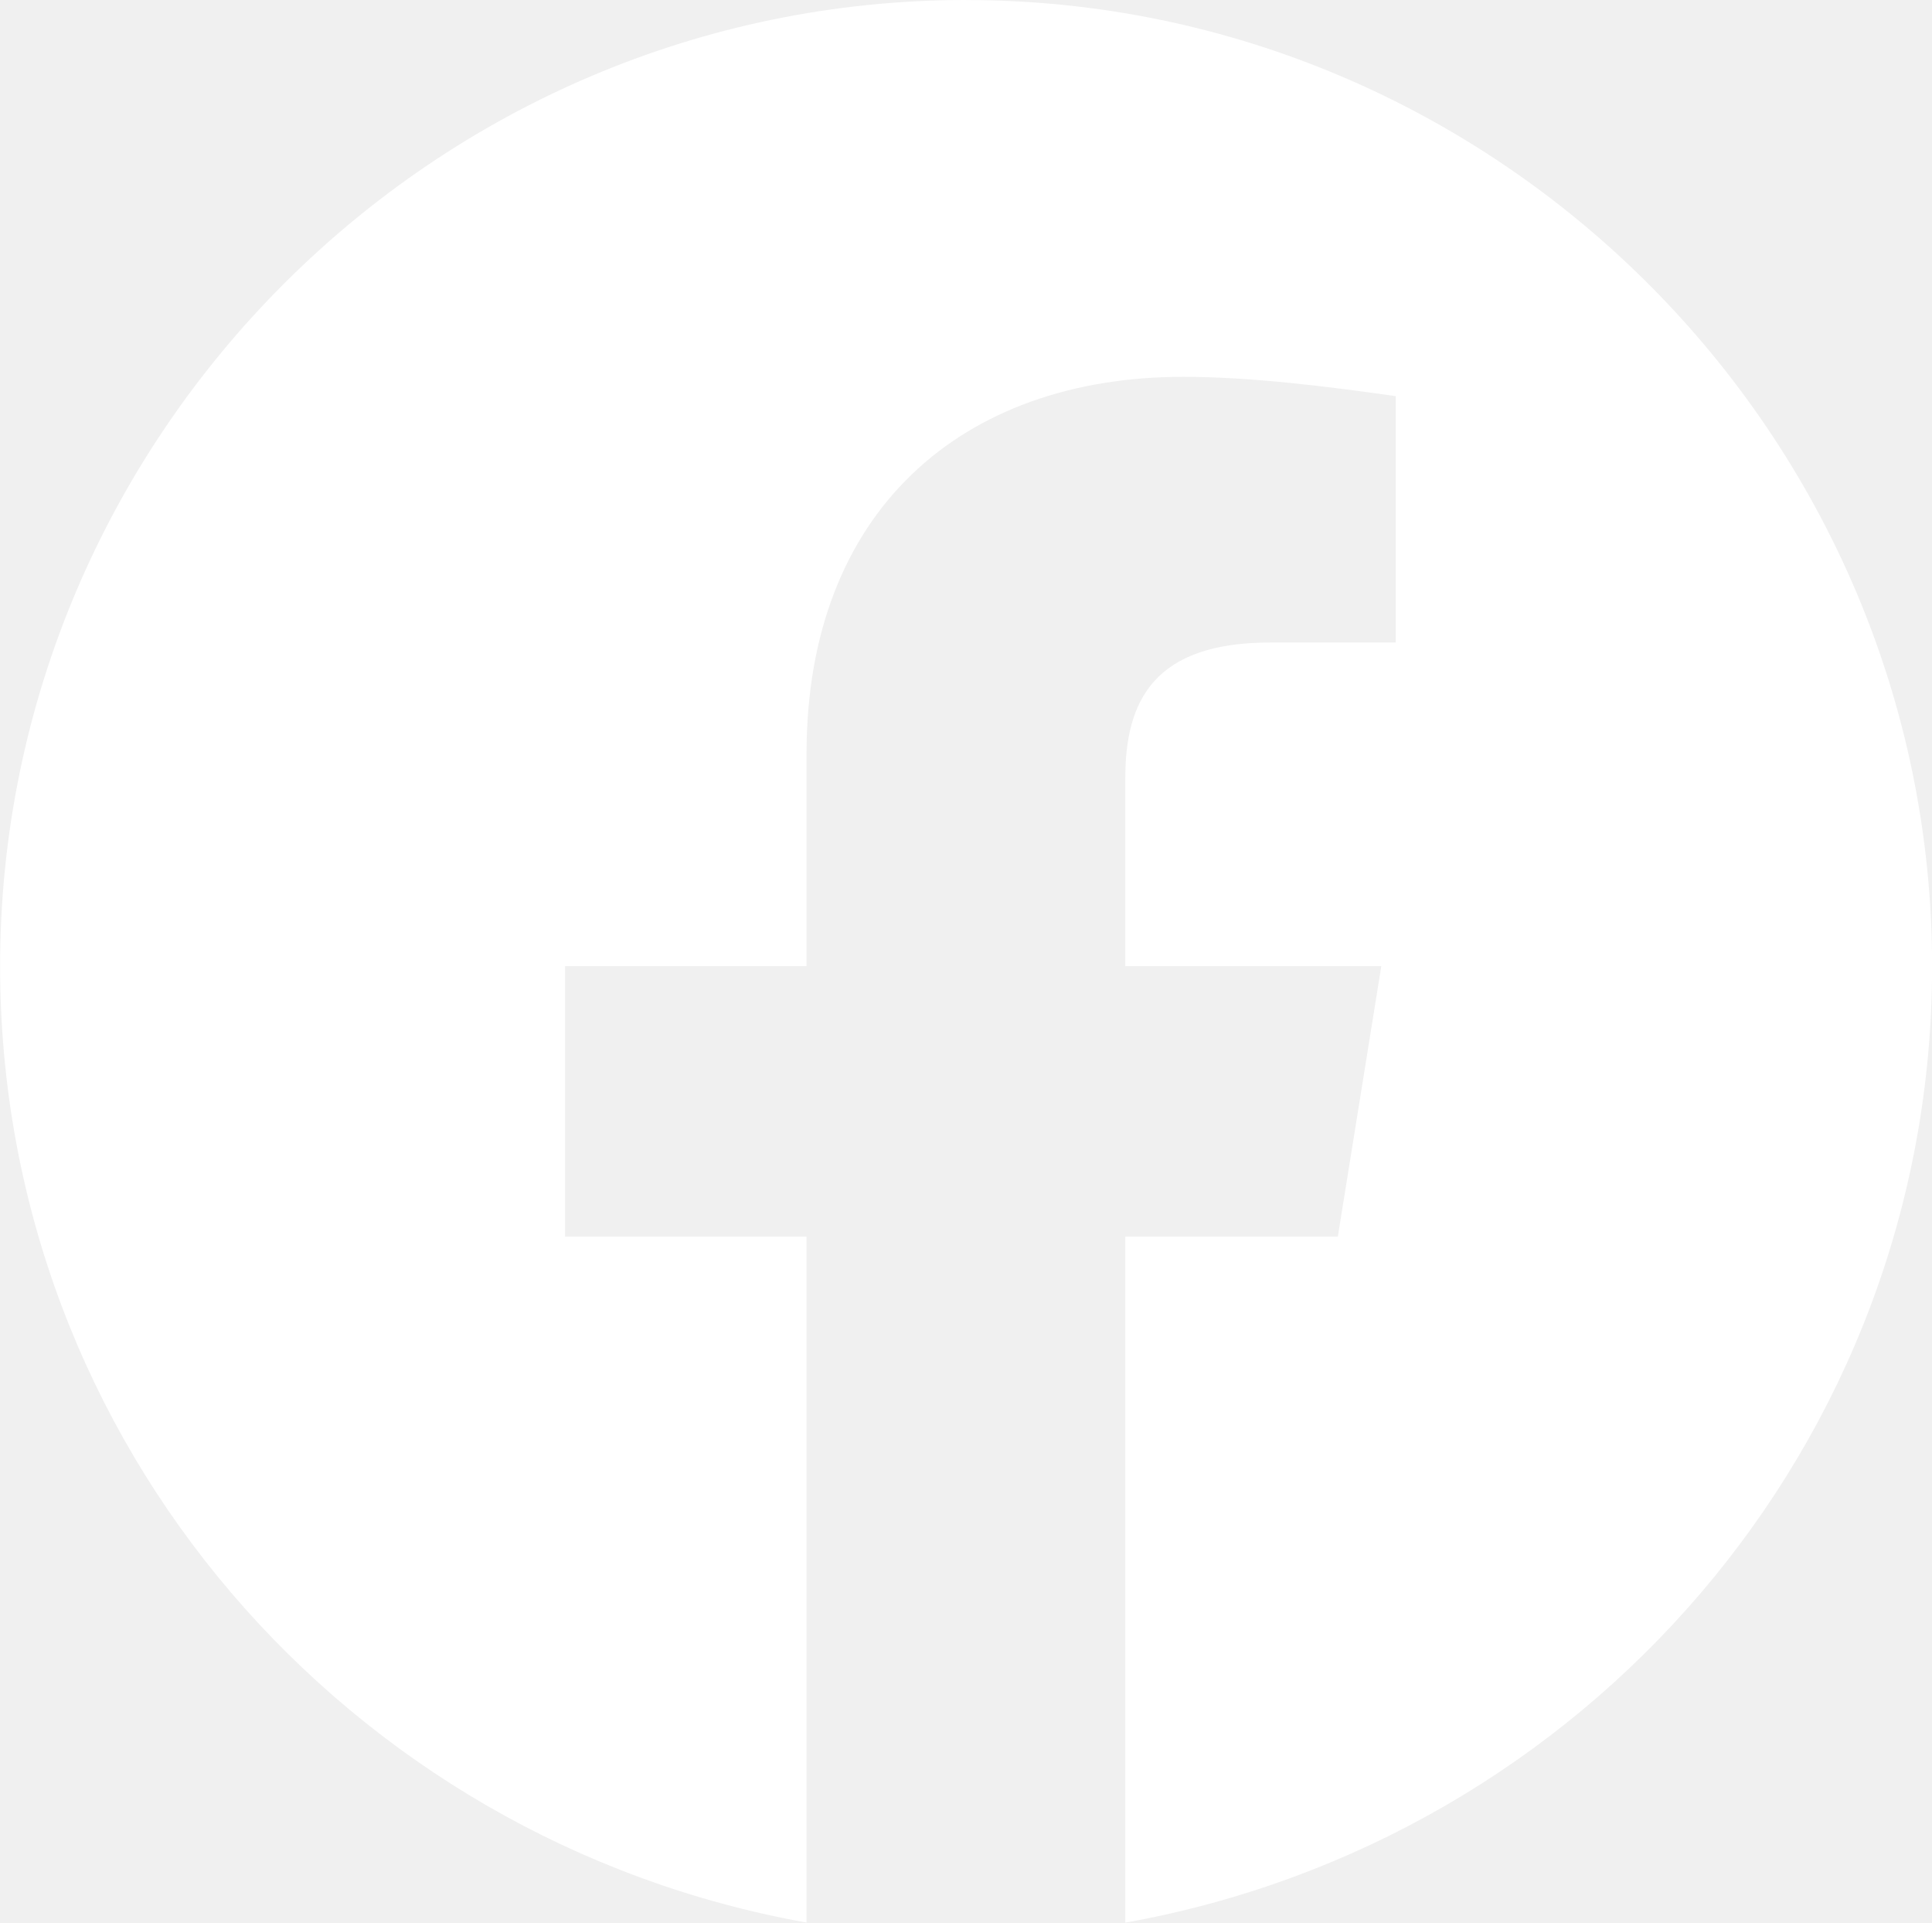
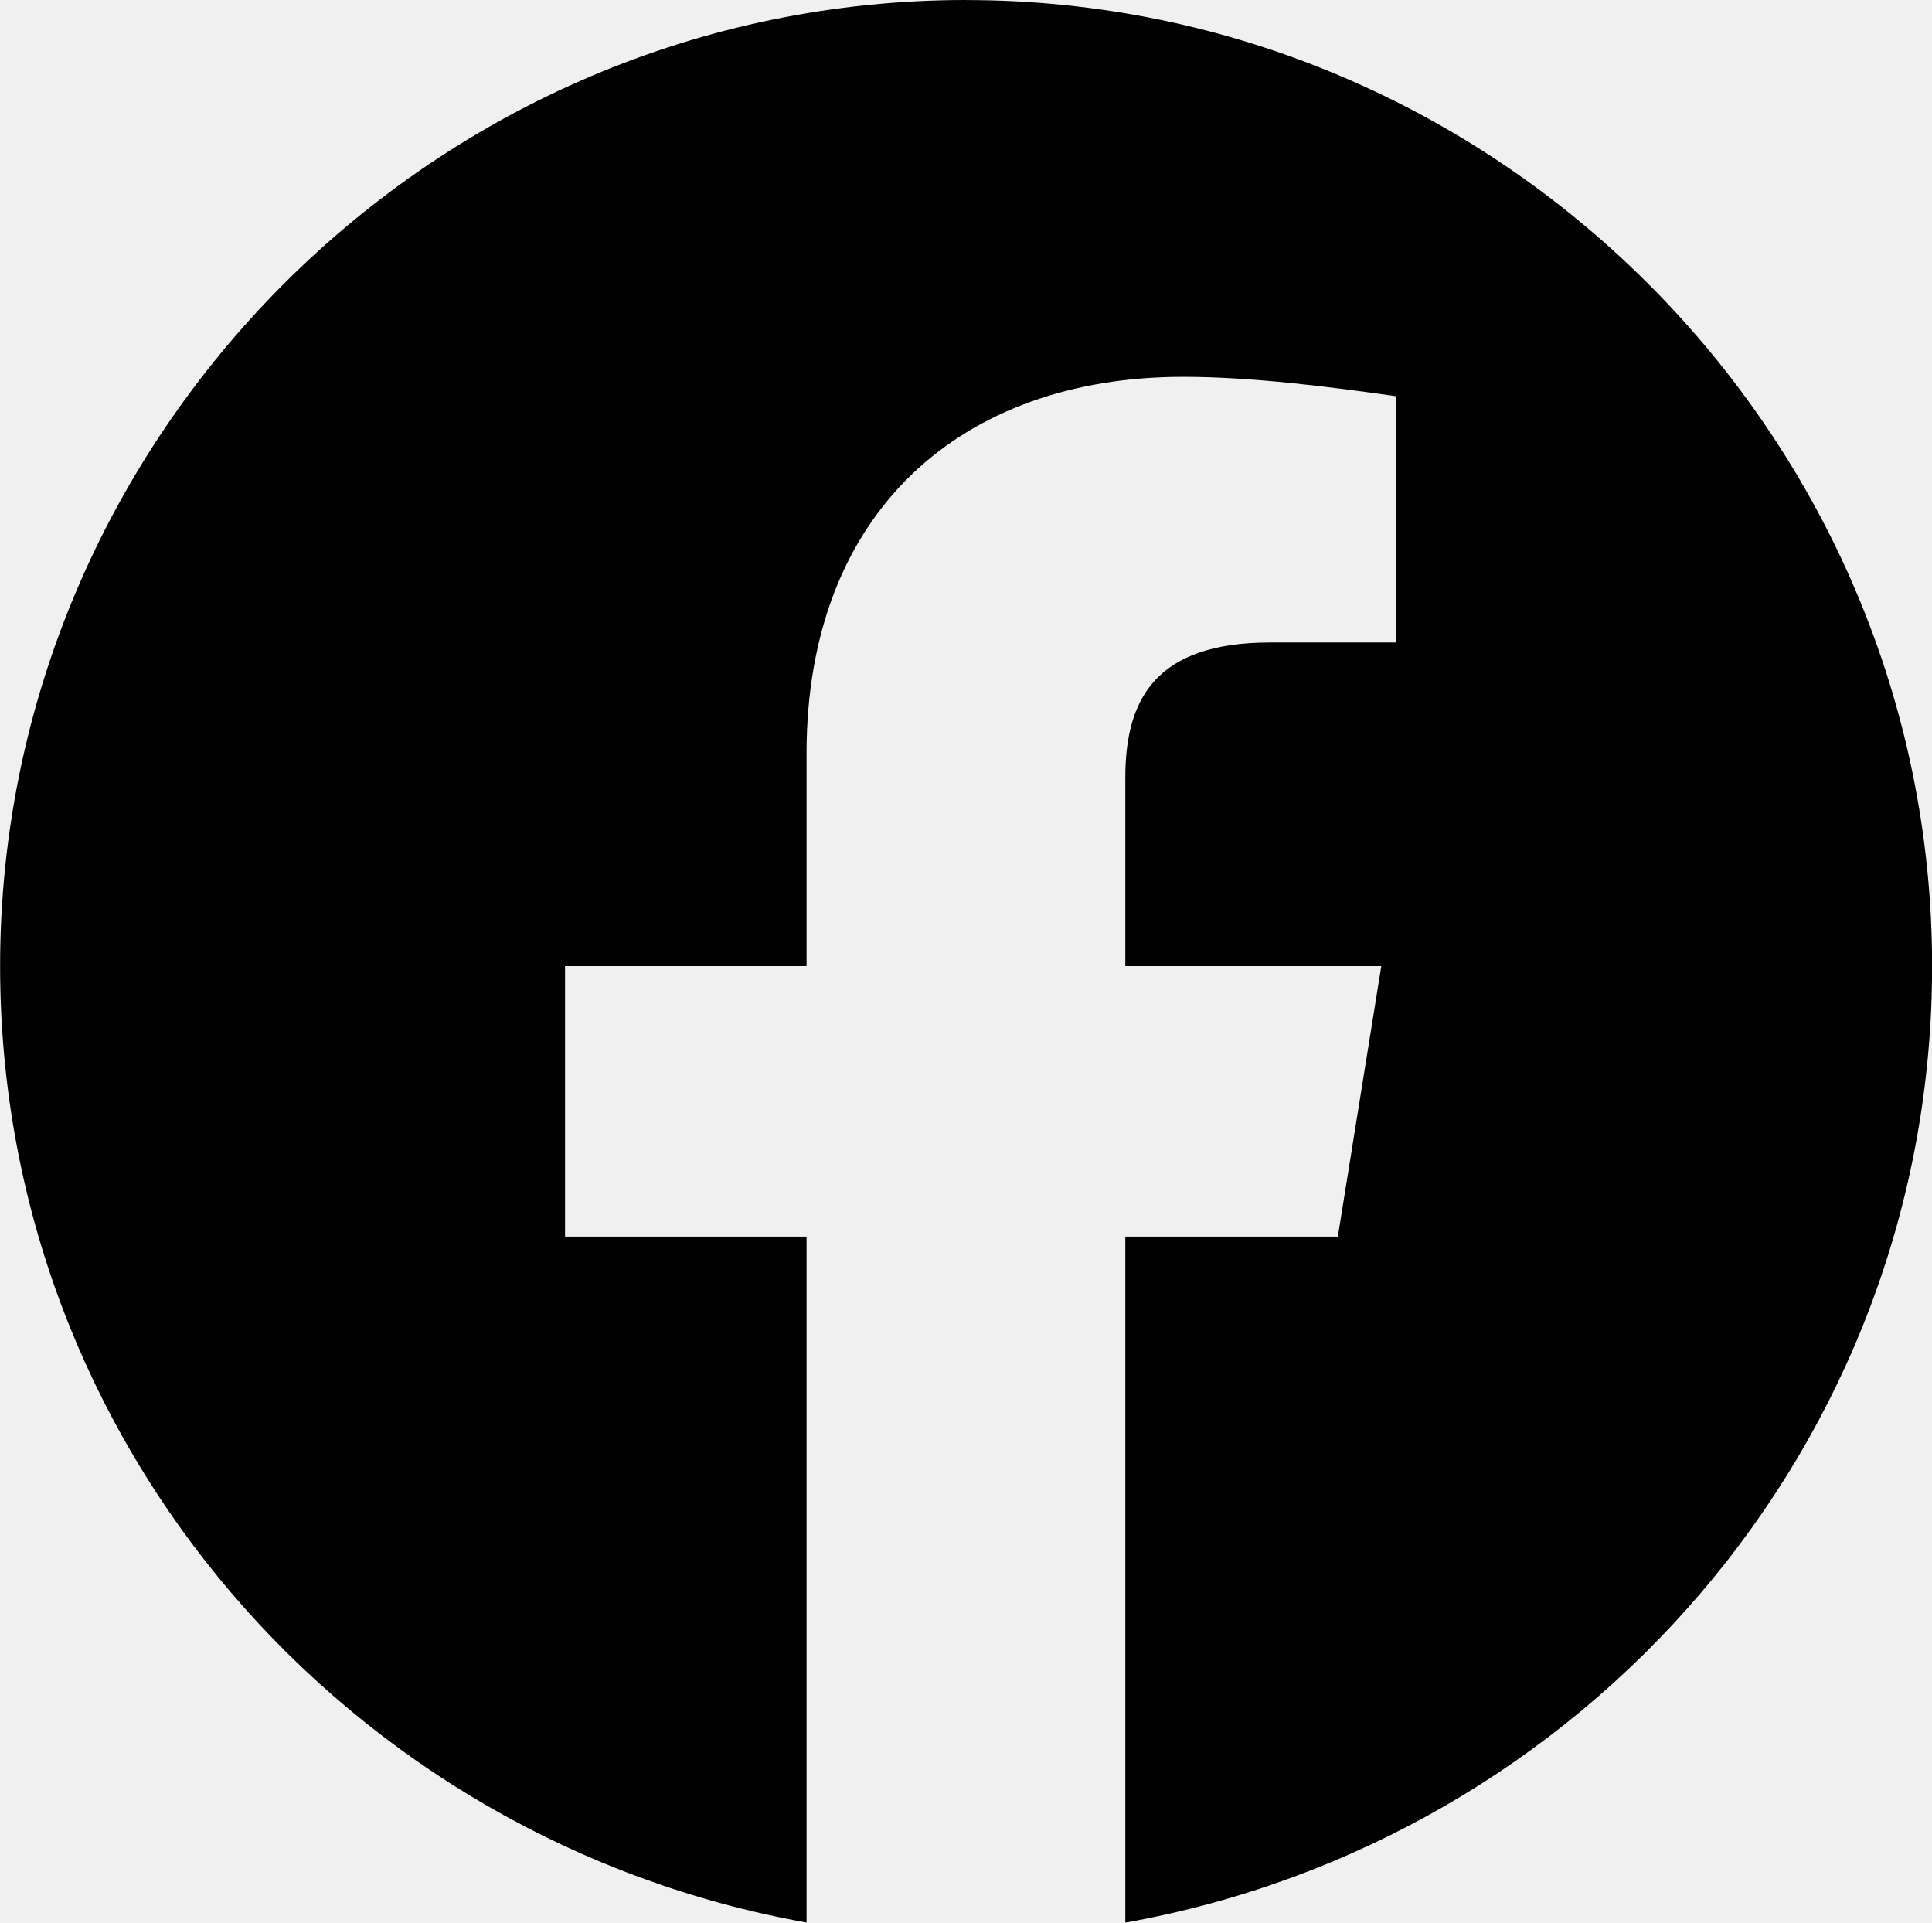
<svg xmlns="http://www.w3.org/2000/svg" width="30" height="29.85" viewBox="0 0 7.937 7.898" version="1.1" id="svg5" xml:space="preserve">
  <defs id="defs2" />
  <g id="layer1" transform="translate(187.0437,-509.6324)">
-     <g id="g23585-7-9-5" transform="matrix(0.1984358,0,0,0.1984358,-187.0436,509.6324)" style="fill:#ffffff;fill-opacity:1;stroke-width:1.333">
-       <path id="path23573-6-7-7" style="fill:#ffffff;fill-opacity:1;stroke-width:1.333" d="M 19.999,-2.0618405e-4 C 8.999,-2.0618405e-4 -1.3434202e-4,9.001 -1.3434202e-4,20.001 -1.3434202e-4,29.9 7.198,38.099 16.697,39.8 V 25.6 h -5 v -5.599 h 5 v -4.401 c 0,-5 3.199,-7.799 7.799,-7.799 1.4,0 3,0.2 4.4,0.4 v 5.1 h -2.599 c -2.4,0 -3,1.2 -3,2.8 v 3.9 h 5.3 l -0.9,5.599 h -4.4 v 14.198 l 0.004,0.003 c 9.5,-1.7 16.7,-9.899 16.7,-19.799 0,-11 -9.001,-20.001 -20.001,-20.001 z" />
+     <g id="g23585-7-9-5" transform="matrix(0.1984358,0,0,0.1984358,-187.0436,509.6324)" style="fill:#000000;fill-opacity:1;stroke-width:1.333">
+       <path id="path23573-6-7-7" style="fill:#000000;fill-opacity:1;stroke-width:1.333" d="M 19.999,-2.0618405e-4 C 8.999,-2.0618405e-4 -1.3434202e-4,9.001 -1.3434202e-4,20.001 -1.3434202e-4,29.9 7.198,38.099 16.697,39.8 V 25.6 h -5 v -5.599 h 5 v -4.401 c 0,-5 3.199,-7.799 7.799,-7.799 1.4,0 3,0.2 4.4,0.4 v 5.1 h -2.599 c -2.4,0 -3,1.2 -3,2.8 v 3.9 h 5.3 l -0.9,5.599 h -4.4 v 14.198 l 0.004,0.003 c 9.5,-1.7 16.7,-9.899 16.7,-19.799 0,-11 -9.001,-20.001 -20.001,-20.001 z" />
    </g>
  </g>
</svg>
